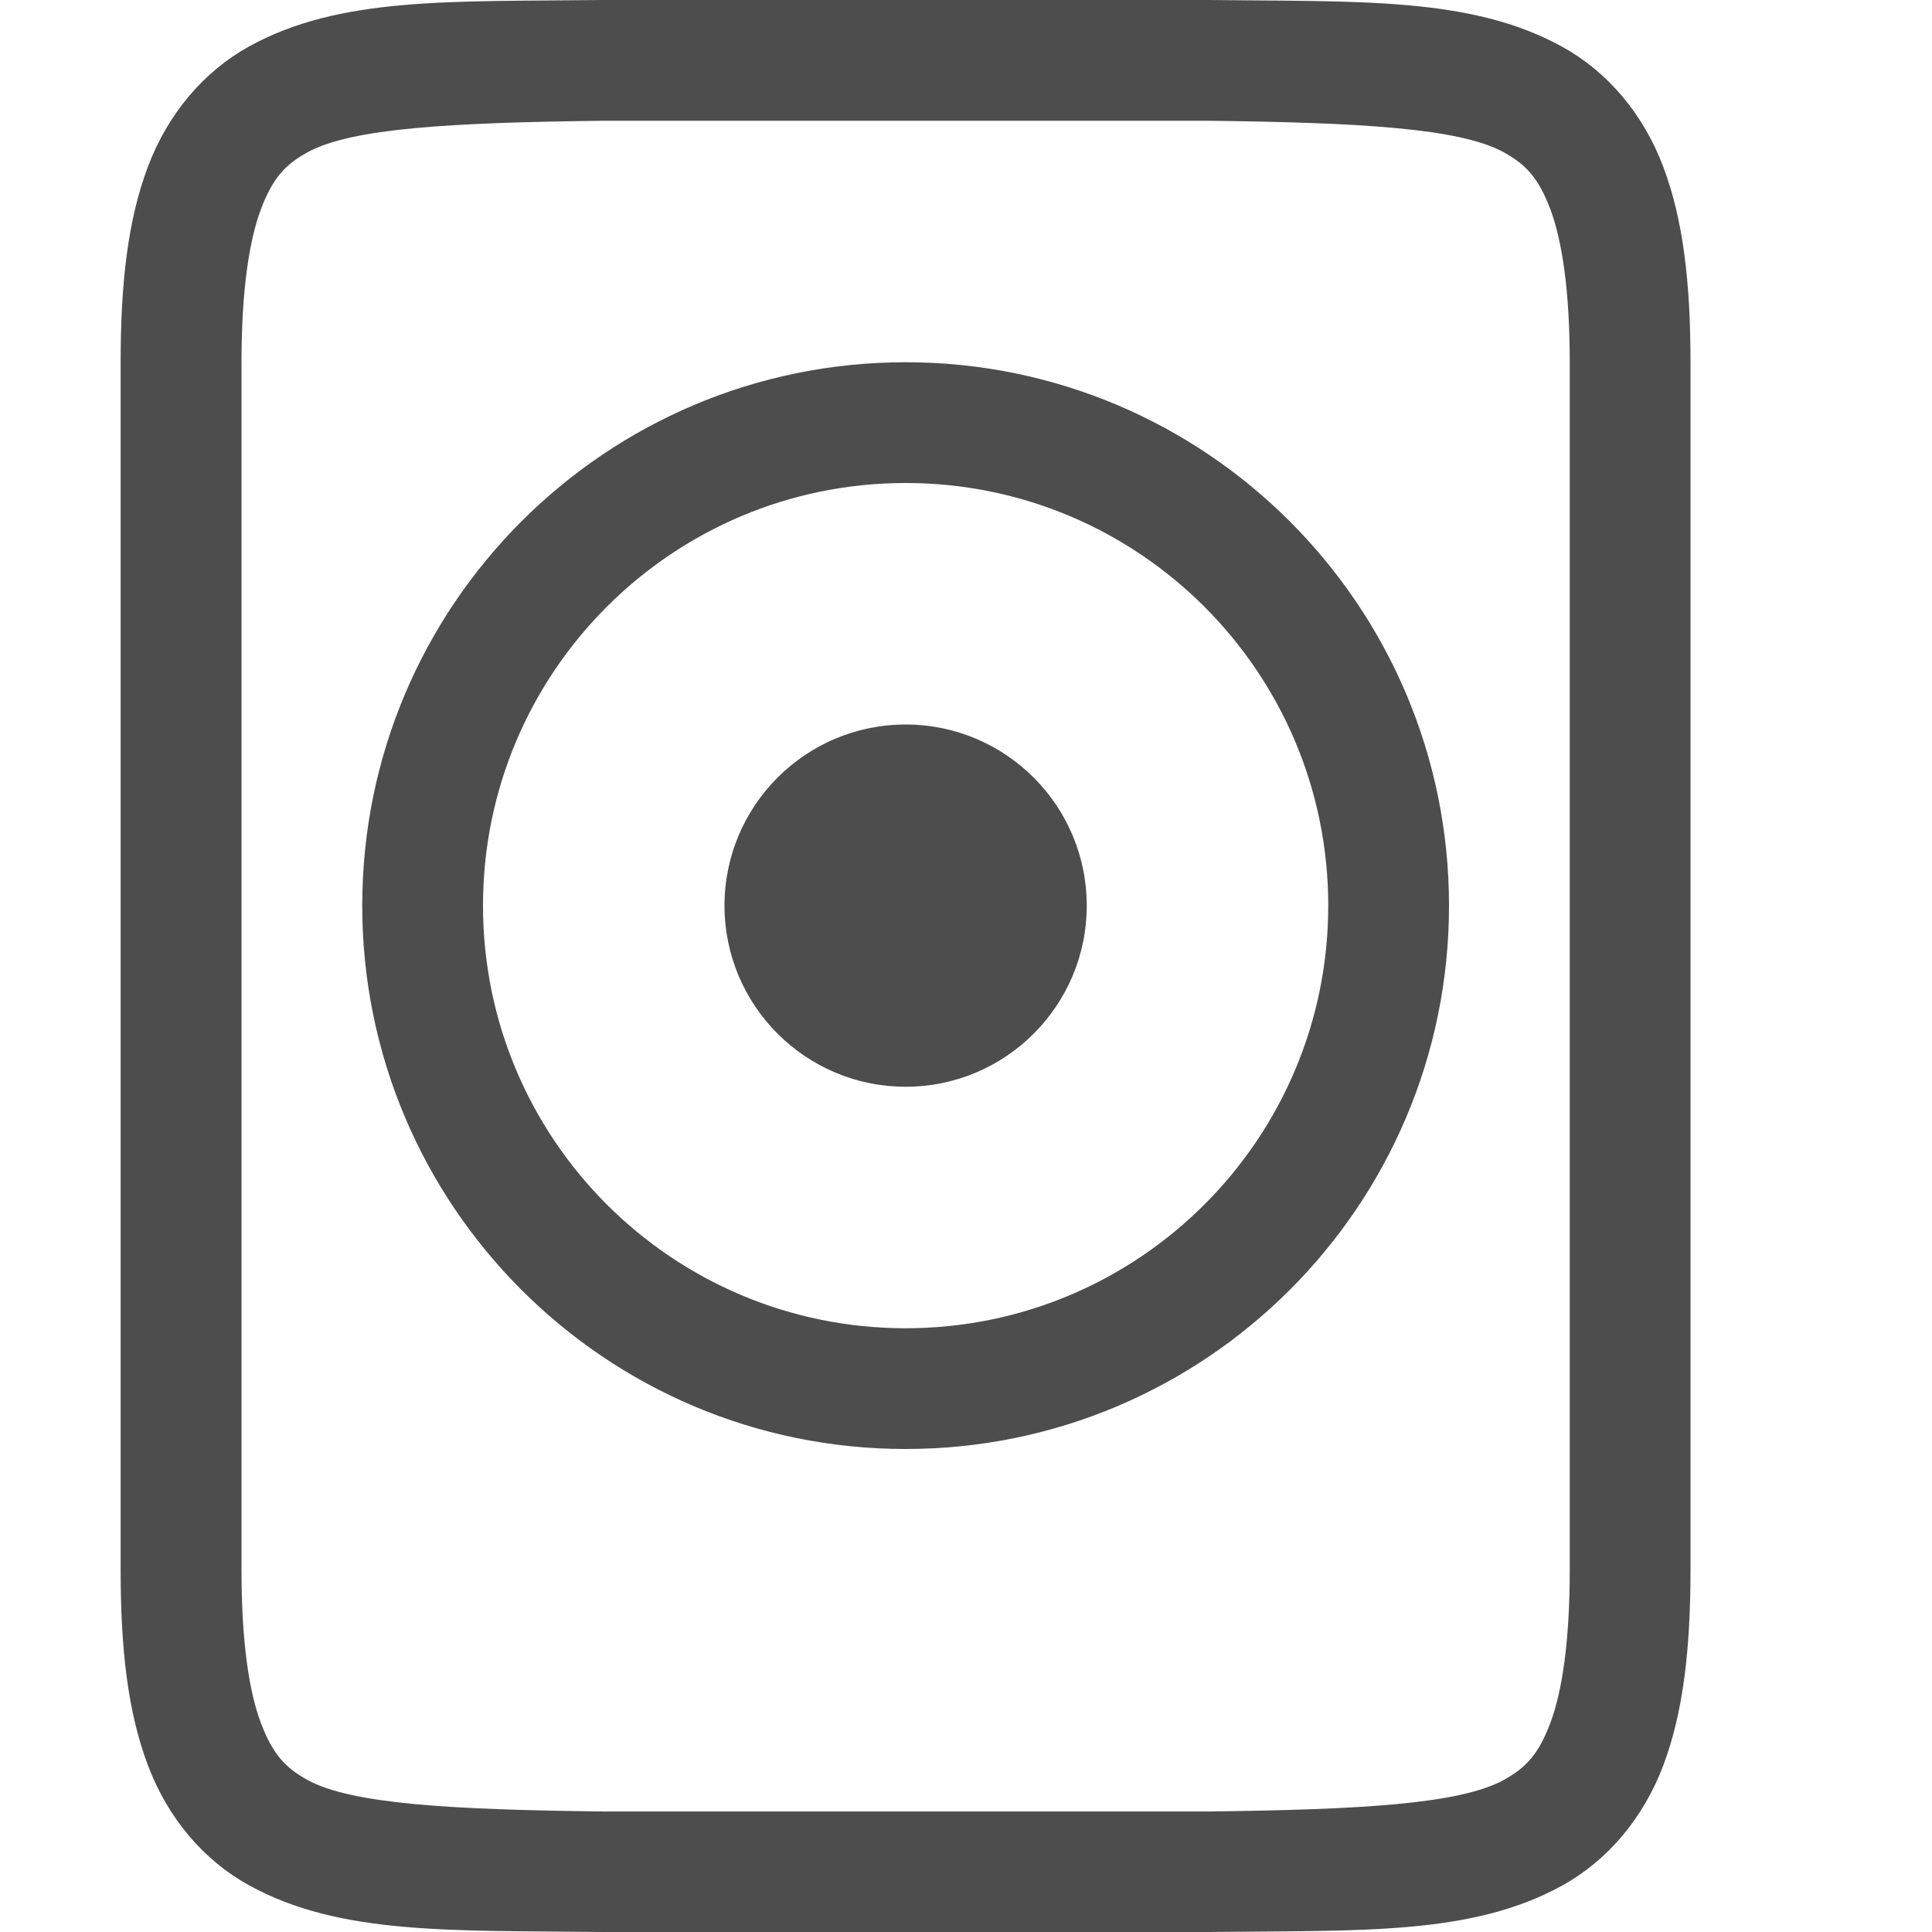
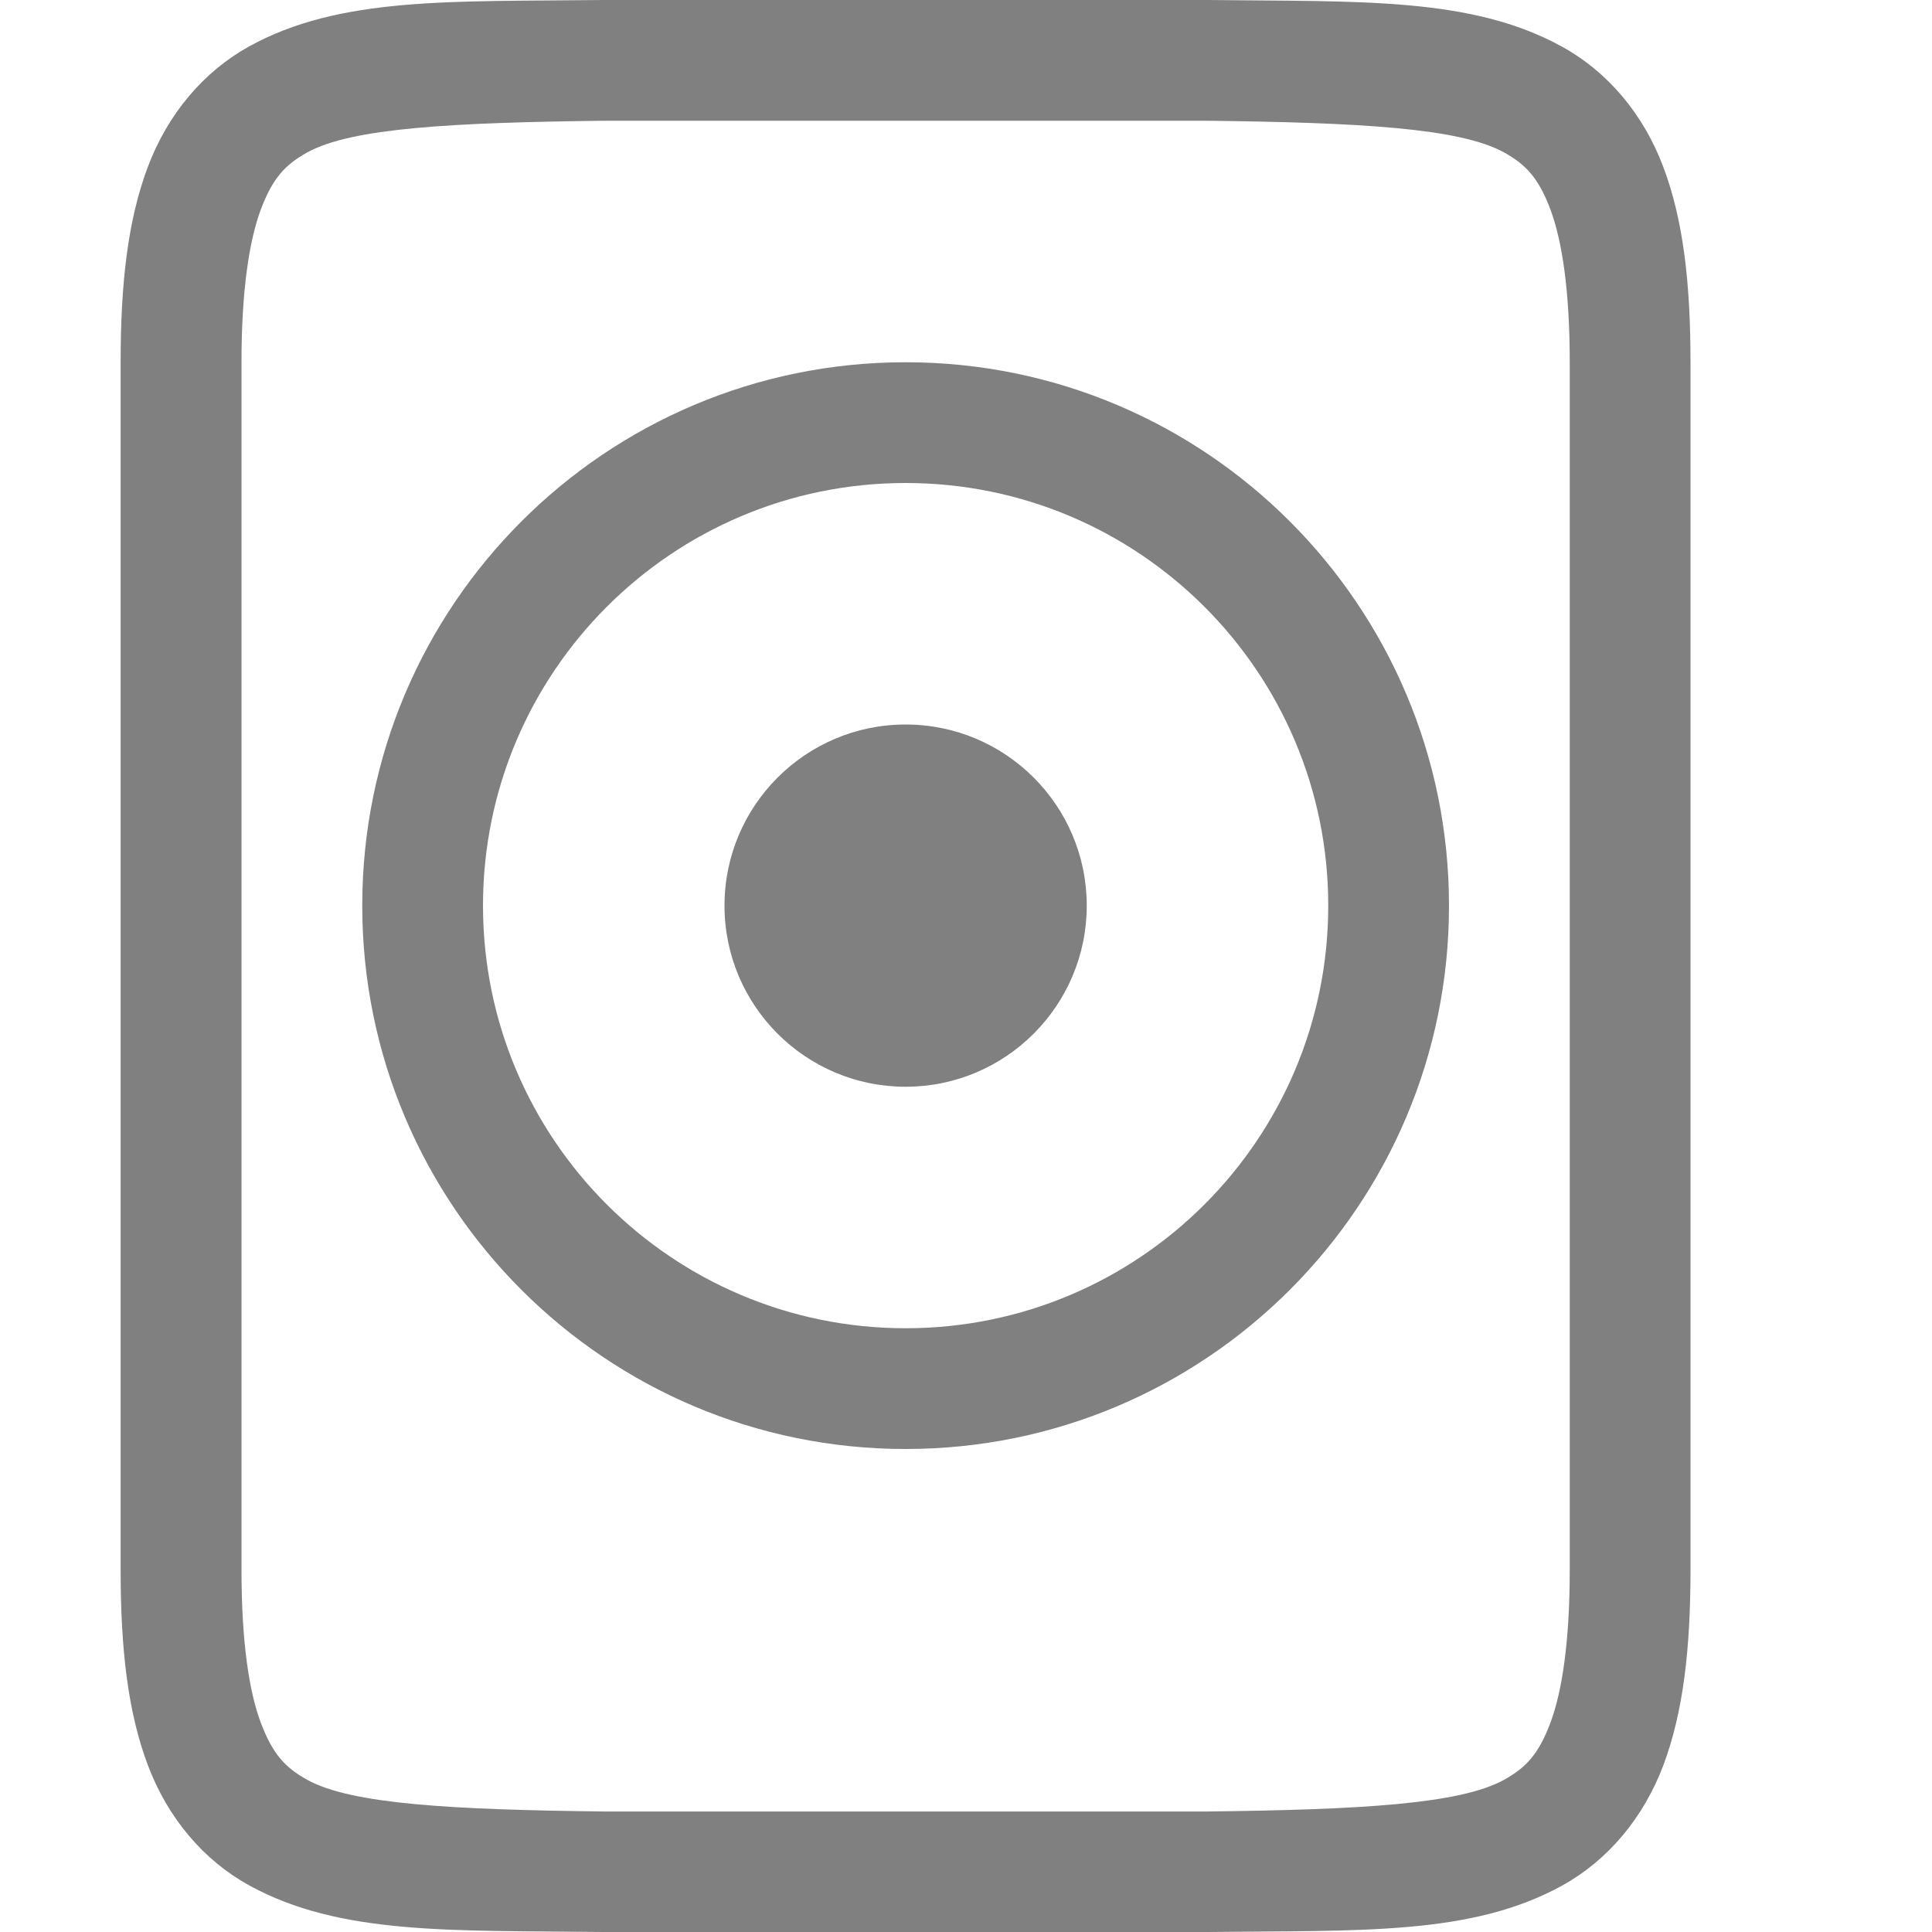
- <svg xmlns="http://www.w3.org/2000/svg" xmlns:ns1="http://www.openswatchbook.org/uri/2009/osb" height="16" id="svg7384" version="1.1" width="16">
-   <defs id="defs7386">
-     <linearGradient id="linearGradient5606" ns1:paint="solid">
-       <stop id="stop5608" offset="0" style="stop-color:#000000;stop-opacity:1;" />
-     </linearGradient>
-     <linearGradient id="linearGradient4526" ns1:paint="solid">
-       <stop id="stop4528" offset="0" style="stop-color:#ffffff;stop-opacity:1;" />
-     </linearGradient>
-     <linearGradient id="linearGradient3600-4" ns1:paint="gradient">
-       <stop id="stop3602-7" offset="0" style="stop-color:#f4f4f4;stop-opacity:1" />
-       <stop id="stop3604-6" offset="1" style="stop-color:#dbdbdb;stop-opacity:1" />
-     </linearGradient>
-   </defs>
-   <g id="layer9" label="status" style="display:inline" transform="translate(-813.0002,87)" />
-   <g id="layer2" style="display:inline" transform="translate(-572,-280)" />
-   <g id="layer4" style="display:inline" transform="translate(-572,-280)" />
-   <g id="g1812" style="display:inline" transform="translate(-572,-280)" />
-   <g id="g6217" style="display:inline" transform="translate(-572,-280)" />
-   <g id="layer3" style="display:inline" transform="translate(-572,-280)" />
-   <g id="g1833" style="display:inline;fill:#4d4d4d;fill-opacity:1" transform="translate(-572,-280)">
-     <path d="m 576.994,280 c -1.258,0.015 -2.179,-0.031 -2.932,0.385 -0.376,0.208 -0.673,0.559 -0.838,0.998 -0.165,0.439 -0.225,0.96 -0.225,1.617 v 10 c 0,0.658 0.06,1.179 0.225,1.617 0.165,0.439 0.462,0.789 0.838,0.996 0.753,0.415 1.674,0.372 2.932,0.387 h 0.002 5.006 0.004 c 1.258,-0.015 2.179,0.031 2.932,-0.385 0.376,-0.208 0.673,-0.559 0.838,-0.998 0.164,-0.439 0.224,-0.96 0.224,-1.617 v -10 c 0,-0.658 -0.06,-1.179 -0.225,-1.617 -0.165,-0.439 -0.462,-0.789 -0.838,-0.996 -0.753,-0.415 -1.674,-0.372 -2.932,-0.387 h -0.002 -5.006 z m 0.006,1 h 5 c 1.259,0.015 2.089,0.06 2.455,0.262 0.183,0.101 0.287,0.213 0.385,0.473 0.097,0.26 0.16,0.673 0.16,1.266 v 10 c 0,0.592 -0.063,1.006 -0.16,1.266 -0.098,0.26 -0.201,0.371 -0.385,0.473 -0.366,0.202 -1.197,0.247 -2.455,0.262 h -4.994 -0.006 c -1.259,-0.015 -2.089,-0.06 -2.455,-0.262 -0.183,-0.101 -0.287,-0.213 -0.385,-0.473 -0.098,-0.26 -0.16,-0.673 -0.16,-1.266 v -10 c 0,-0.592 0.063,-1.006 0.16,-1.266 0.098,-0.26 0.201,-0.371 0.385,-0.473 0.366,-0.202 1.197,-0.247 2.455,-0.262 z m 2.5,2 c -2.485,0 -4.5,2.015 -4.5,4.5 0,2.485 2.015,4.5 4.5,4.5 2.485,0 4.5,-2.015 4.5,-4.5 0,-2.485 -2.015,-4.5 -4.5,-4.5 z m 0,1 c 1.933,0 3.5,1.567 3.5,3.5 0,1.933 -1.567,3.5 -3.5,3.5 -1.933,0 -3.5,-1.567 -3.5,-3.5 0,-1.933 1.567,-3.5 3.5,-3.5 z m 0,2 c -0.828,0 -1.5,0.672 -1.5,1.5 0,0.828 0.672,1.5 1.5,1.5 0.828,0 1.5,-0.672 1.5,-1.5 0,-0.828 -0.672,-1.5 -1.5,-1.5 z" id="path2732-8-1-74-9" style="color:#000000;font-style:normal;font-variant:normal;font-weight:normal;font-stretch:normal;font-size:medium;line-height:normal;font-family:sans-serif;font-variant-ligatures:normal;font-variant-position:normal;font-variant-caps:normal;font-variant-numeric:normal;font-variant-alternates:normal;font-feature-settings:normal;text-indent:0;text-align:start;text-decoration:none;text-decoration-line:none;text-decoration-style:solid;text-decoration-color:#000000;letter-spacing:normal;word-spacing:normal;text-transform:none;writing-mode:lr-tb;direction:ltr;text-orientation:mixed;dominant-baseline:auto;baseline-shift:baseline;text-anchor:start;white-space:normal;shape-padding:0;clip-rule:nonzero;display:inline;overflow:visible;visibility:visible;opacity:1;isolation:auto;mix-blend-mode:normal;color-interpolation:sRGB;color-interpolation-filters:linearRGB;solid-color:#000000;solid-opacity:1;vector-effect:none;fill:#4d4d4d;fill-opacity:1;fill-rule:nonzero;stroke:none;stroke-width:1;stroke-linecap:butt;stroke-linejoin:miter;stroke-miterlimit:4;stroke-dasharray:none;stroke-dashoffset:0;stroke-opacity:1;marker:none;color-rendering:auto;image-rendering:auto;shape-rendering:auto;text-rendering:auto;enable-background:accumulate" />
+ <svg xmlns="http://www.w3.org/2000/svg" width="16" height="16" version="1.1">
+   <g transform="translate(-572,-280)">
+     <path d="m 576.994,280 c -1.258,0.015 -2.179,-0.031 -2.932,0.385 -0.376,0.208 -0.673,0.559 -0.838,0.998 -0.165,0.439 -0.225,0.96 -0.225,1.617 v 10 c 0,0.658 0.06,1.179 0.225,1.617 0.165,0.439 0.462,0.789 0.838,0.996 0.753,0.415 1.674,0.372 2.932,0.387 h 0.002 5.006 0.004 c 1.258,-0.015 2.179,0.031 2.932,-0.385 0.376,-0.208 0.673,-0.559 0.838,-0.998 0.164,-0.439 0.224,-0.96 0.224,-1.617 v -10 c 0,-0.658 -0.06,-1.179 -0.225,-1.617 -0.165,-0.439 -0.462,-0.789 -0.838,-0.996 -0.753,-0.415 -1.674,-0.372 -2.932,-0.387 h -0.002 -5.006 z m 0.006,1 h 5 c 1.259,0.015 2.089,0.06 2.455,0.262 0.183,0.101 0.287,0.213 0.385,0.473 0.097,0.26 0.16,0.673 0.16,1.266 v 10 c 0,0.592 -0.063,1.006 -0.16,1.266 -0.098,0.26 -0.201,0.371 -0.385,0.473 -0.366,0.202 -1.197,0.247 -2.455,0.262 h -4.994 -0.006 c -1.259,-0.015 -2.089,-0.06 -2.455,-0.262 -0.183,-0.101 -0.287,-0.213 -0.385,-0.473 -0.098,-0.26 -0.16,-0.673 -0.16,-1.266 v -10 c 0,-0.592 0.063,-1.006 0.16,-1.266 0.098,-0.26 0.201,-0.371 0.385,-0.473 0.366,-0.202 1.197,-0.247 2.455,-0.262 z m 2.5,2 c -2.485,0 -4.5,2.015 -4.5,4.5 0,2.485 2.015,4.5 4.5,4.5 2.485,0 4.5,-2.015 4.5,-4.5 0,-2.485 -2.015,-4.5 -4.5,-4.5 z m 0,1 c 1.933,0 3.5,1.567 3.5,3.5 0,1.933 -1.567,3.5 -3.5,3.5 -1.933,0 -3.5,-1.567 -3.5,-3.5 0,-1.933 1.567,-3.5 3.5,-3.5 z m 0,2 c -0.828,0 -1.5,0.672 -1.5,1.5 0,0.828 0.672,1.5 1.5,1.5 0.828,0 1.5,-0.672 1.5,-1.5 0,-0.828 -0.672,-1.5 -1.5,-1.5 z" style="fill:#808080" />
  </g>
-   <g id="layer1" style="display:inline" transform="translate(-572,-280)" />
</svg>
